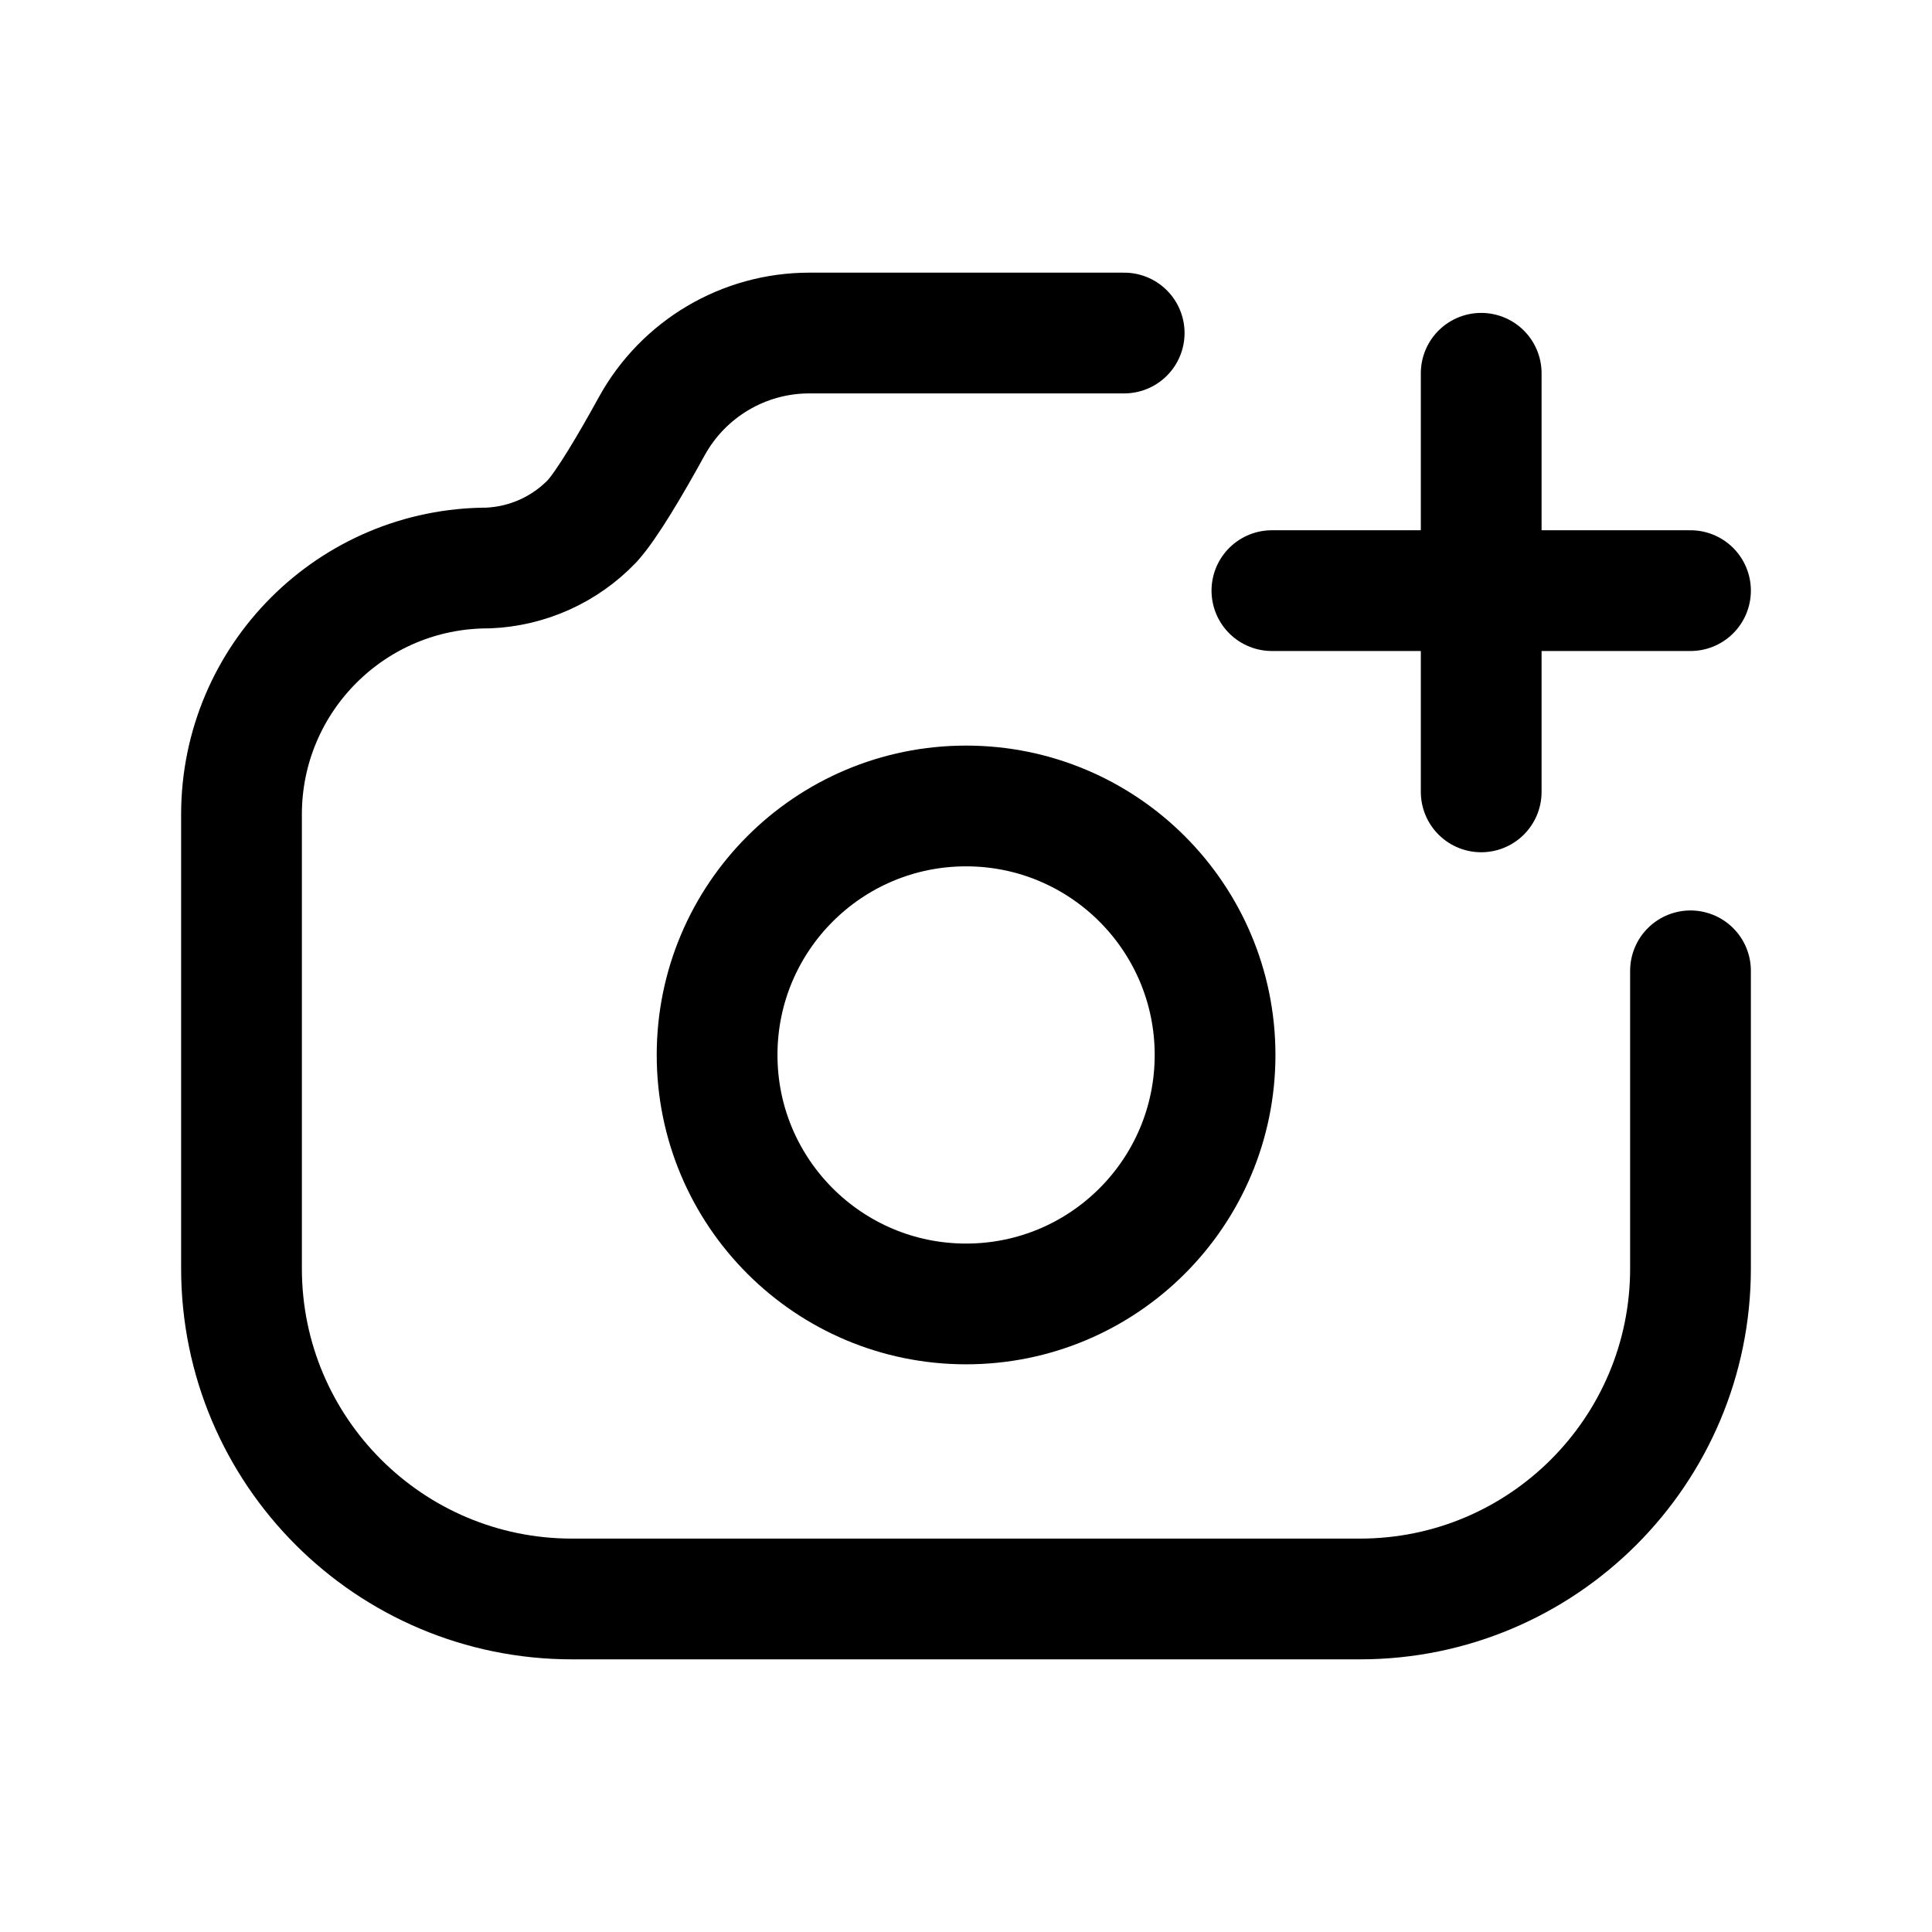
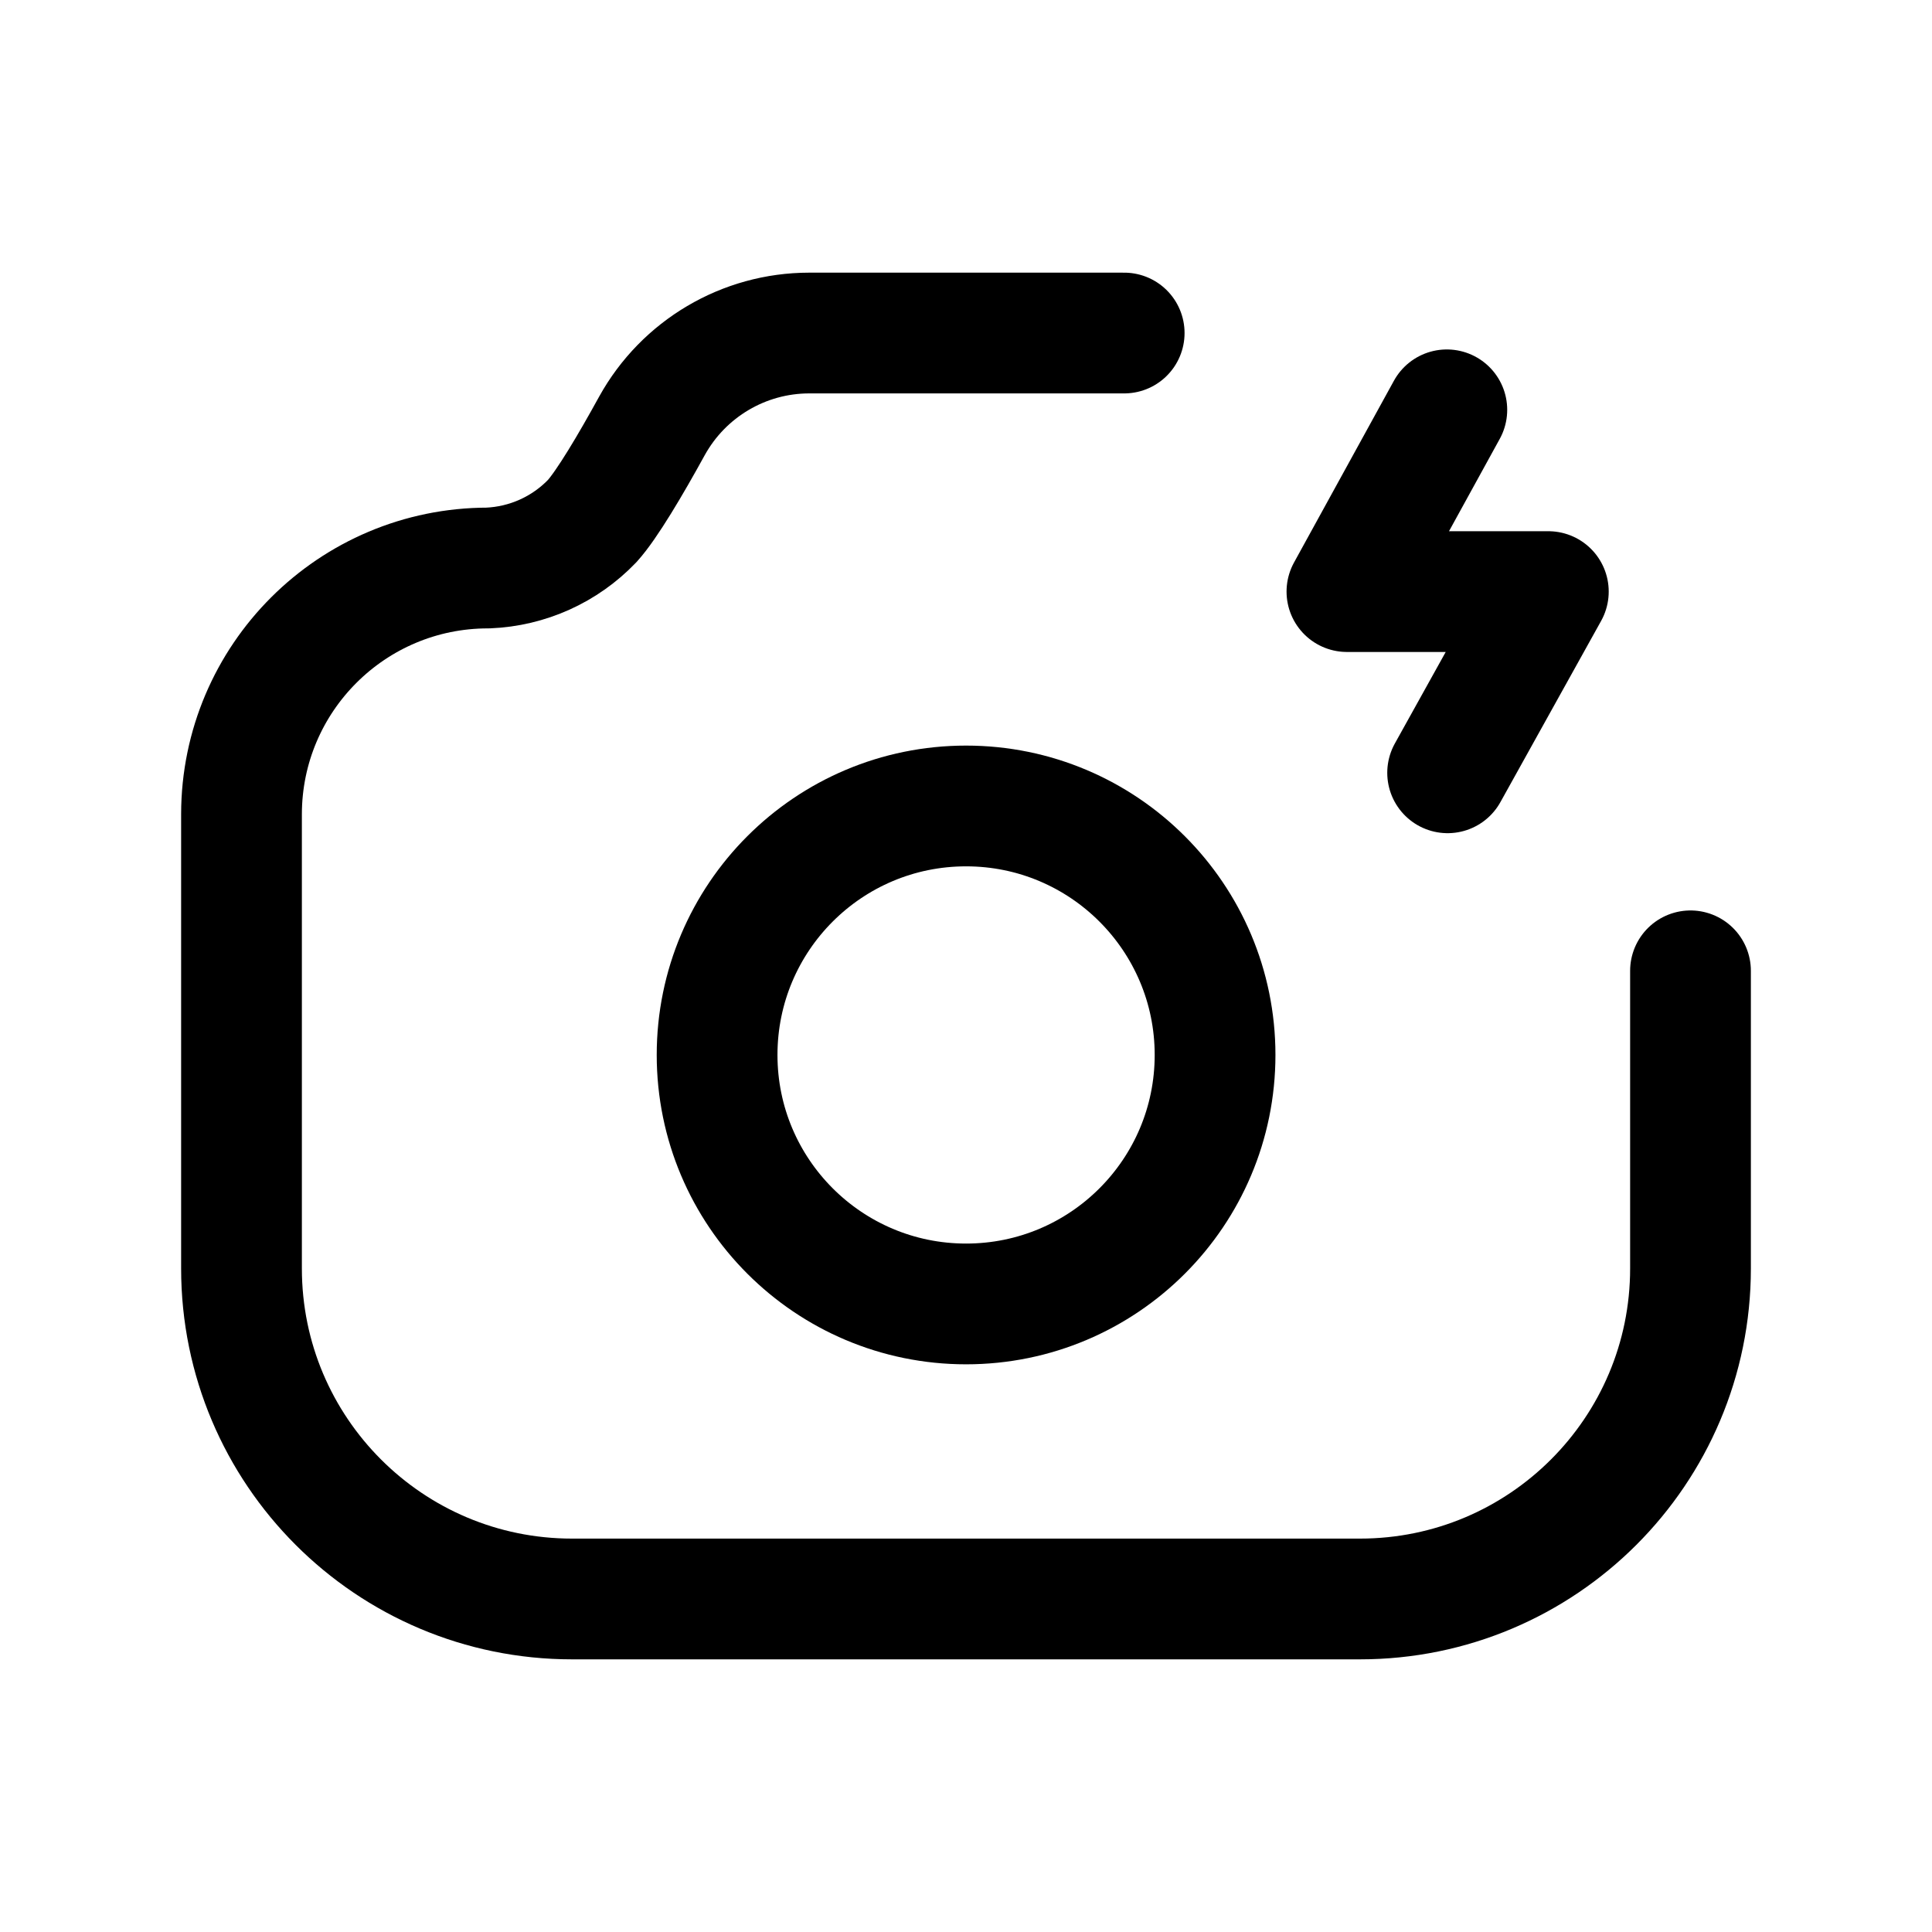
<svg xmlns="http://www.w3.org/2000/svg" version="1.1" x="0px" y="0px" viewBox="0 0 24 24" style="enable-background:new 0 0 24 24;" xml:space="preserve">
  <style type="text/css">
	.st0{fill:none;stroke:#000000;stroke-width:1.5;stroke-linecap:round;stroke-linejoin:round;}</style>
  <path class="st0" d="M21,12.06v3.697c0,2.267-1.838,4.106-4.106,4.106H7.106C4.838,19.863,3,18.024,3,15.757v-5.643  c0.002-1.69,1.373-3.058,3.062-3.058C6.553,7.036,7.017,6.827,7.357,6.472c0.182-0.201,0.476-0.698,0.742-1.182  c0.393-0.71,1.141-1.153,1.954-1.153h3.912" />
  <path class="st0" d="M15.094,13.105c0-1.708-1.385-3.093-3.093-3.093c-1.709,0-3.093,1.385-3.093,3.093  c0,1.708,1.385,3.093,3.093,3.093C13.71,16.198,15.094,14.813,15.094,13.105z" />
  <g>
-     <line class="st0" x1="18.4" y1="9.837" x2="18.4" y2="4.637" />
-     <line class="st0" x1="15.8" y1="7.337" x2="21" y2="7.337" />
+     <polyline class="st0" points="17.973,5.091 16.732,7.349 19.234,7.349 17.983,9.6  " />
  </g>
</svg>
